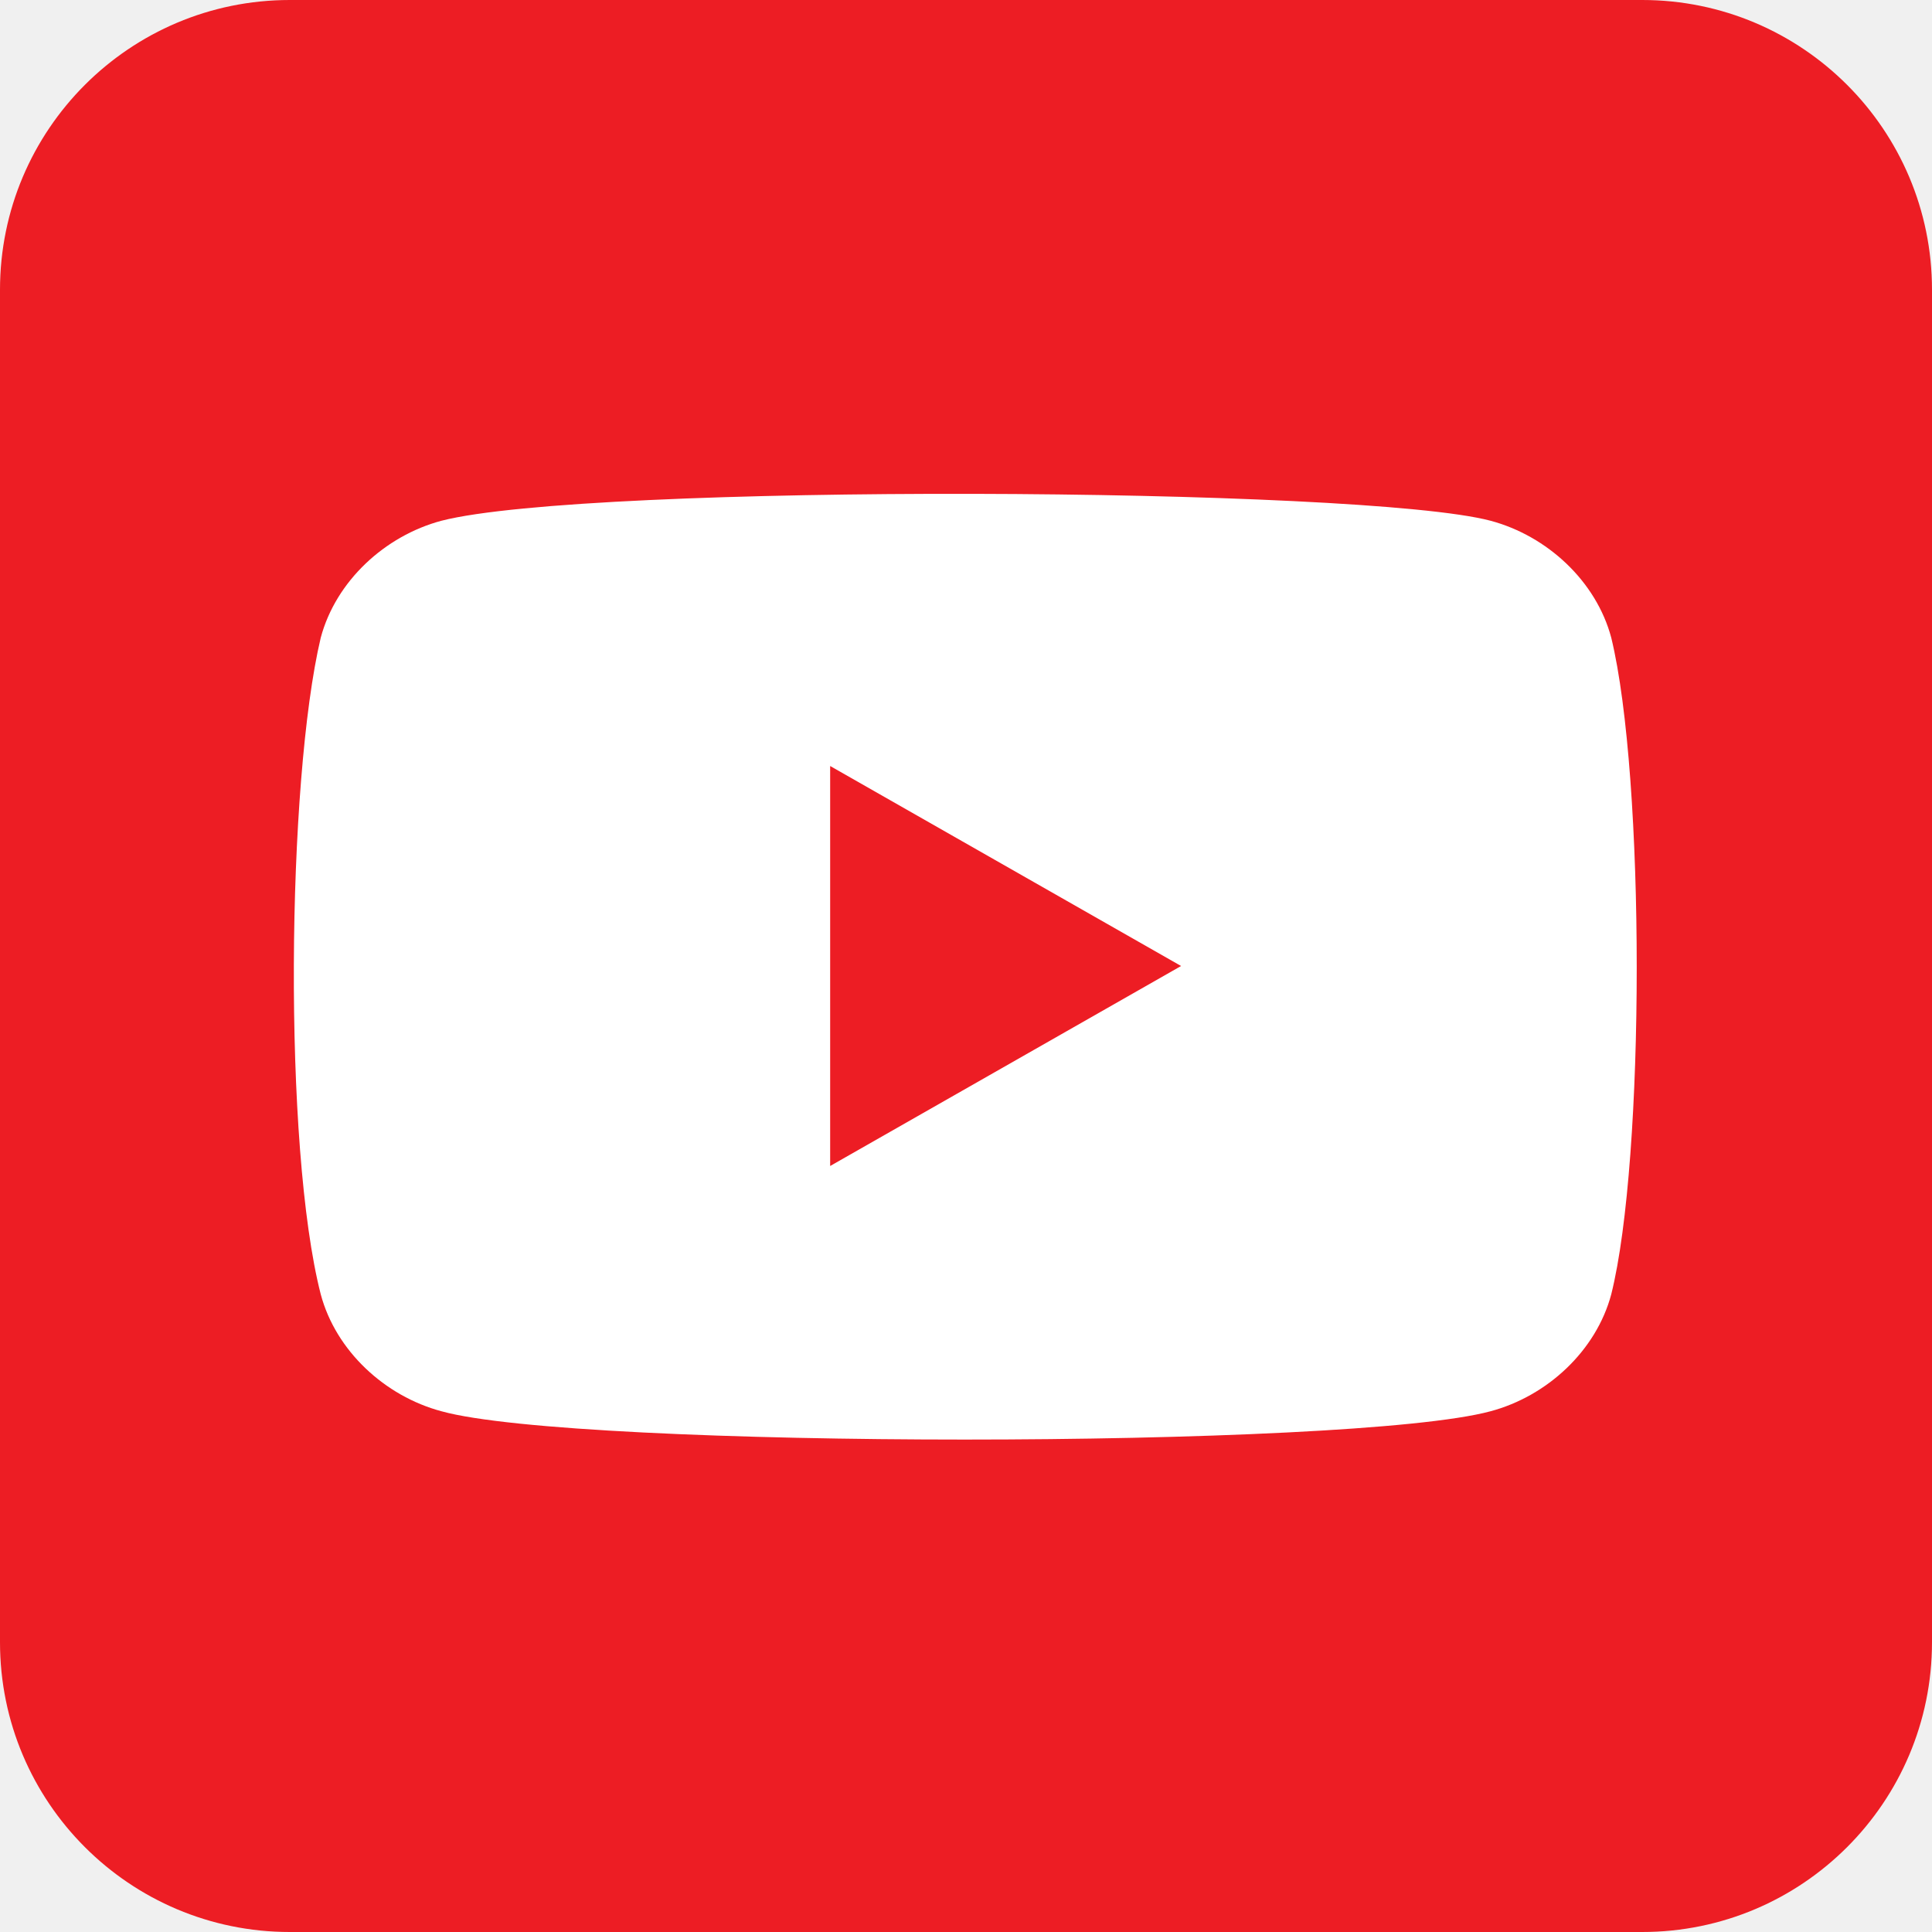
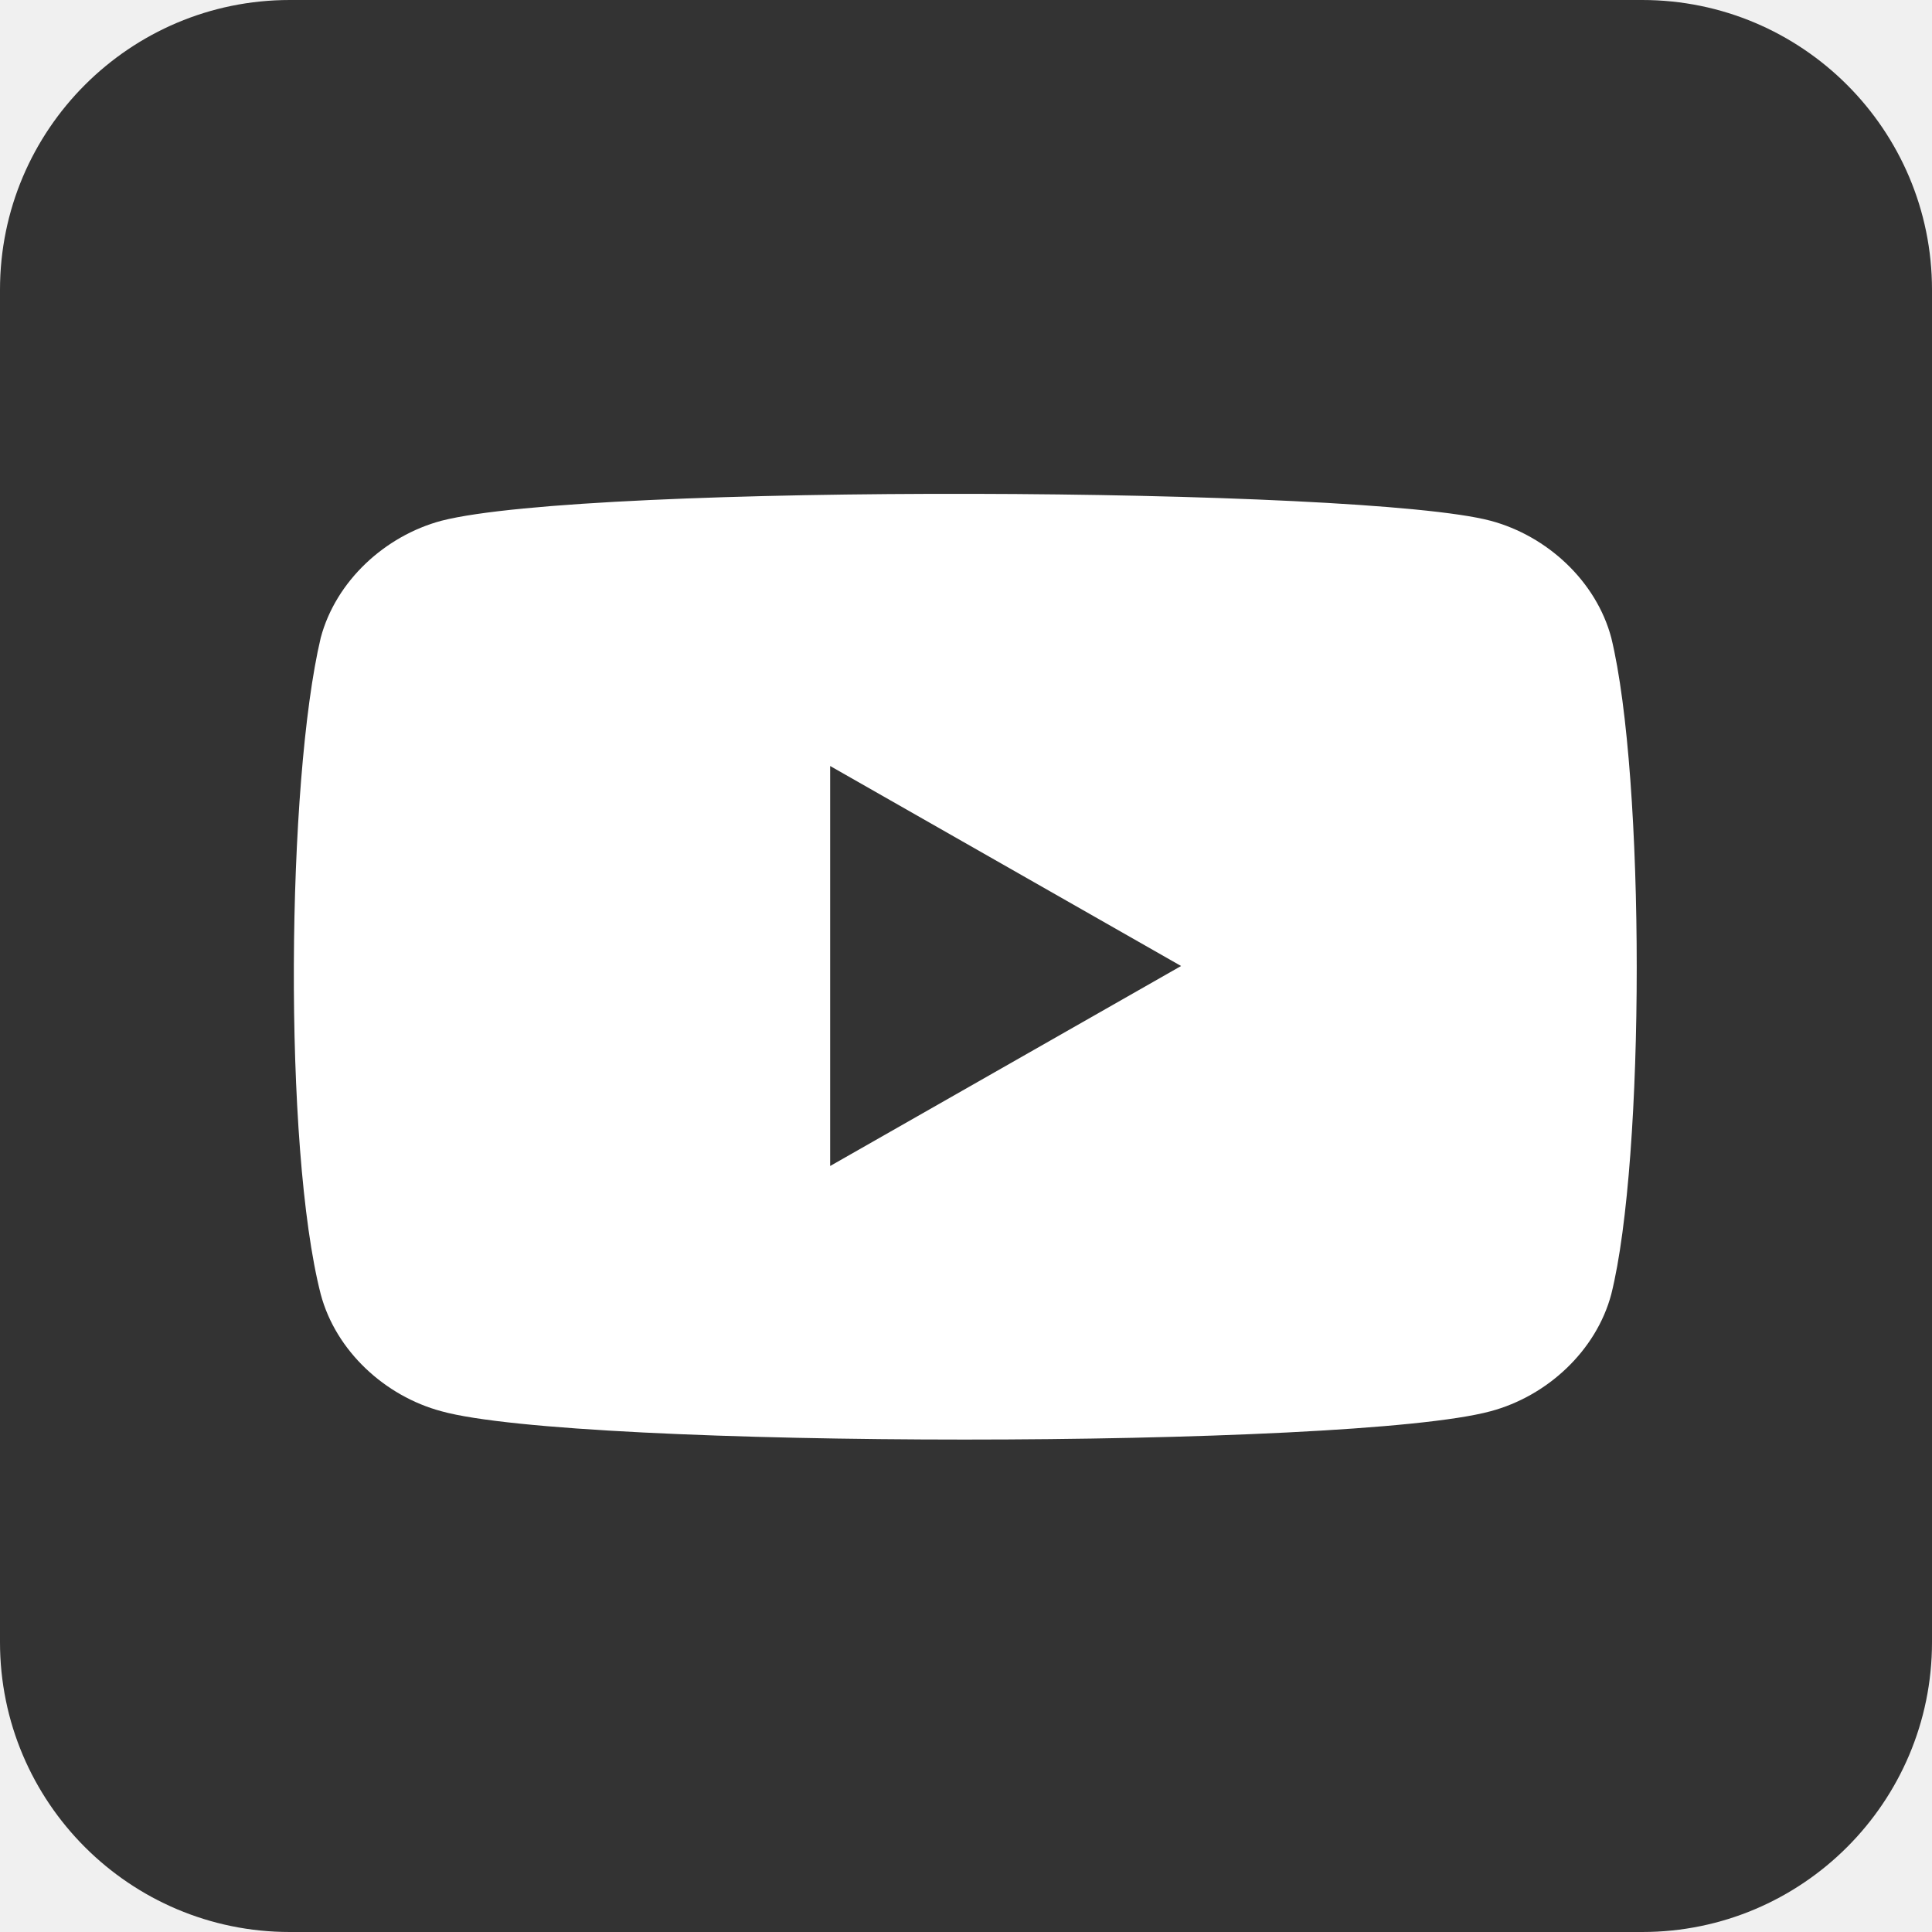
- <svg xmlns="http://www.w3.org/2000/svg" aria-label="YouTube" role="img" viewBox="0 0 512 512" fill="#ed1d24">
-   <rect width="512" height="512" rx="15%" />
-   <path d="m427 169c-4-15-17-27-32-31-34-9-239-10-278 0-15 4-28 16-32 31-9 38-10 135 0 174 4 15 17 27 32 31 36 10 241 10 278 0 15-4 28-16 32-31 9-36 9-137 0-174" fill="#fff" />
-   <path d="m220 203v106l93-53" />
+ <svg xmlns="http://www.w3.org/2000/svg" version="1.1" id="Layer_1" x="0px" y="0px" viewBox="0 0 512 512" style="enable-background:new 0 0 512 512;" xml:space="preserve">
+   <style type="text/css">
+ 	.st0{fill:#333333;}
+ 	.st1{fill:#FFFFFF;}
+ </style>
+   <path class="st0" d="M76.8,0h358.4C477.6,0,512,34.4,512,76.8v358.4c0,42.4-34.4,76.8-76.8,76.8H76.8C34.4,512,0,477.6,0,435.2V76.8  C0,34.4,34.4,0,76.8,0z" />
+   <path class="st1" d="M427,169c-4-15-17-27-32-31c-34-9-239-10-278,0c-15,4-28,16-32,31c-9,38-10,135,0,174c4,15,17,27,32,31  c36,10,241,10,278,0c15-4,28-16,32-31C436,307,436,206,427,169" />
+   <path class="st0" d="M220,203v106l93-53" />
</svg>
